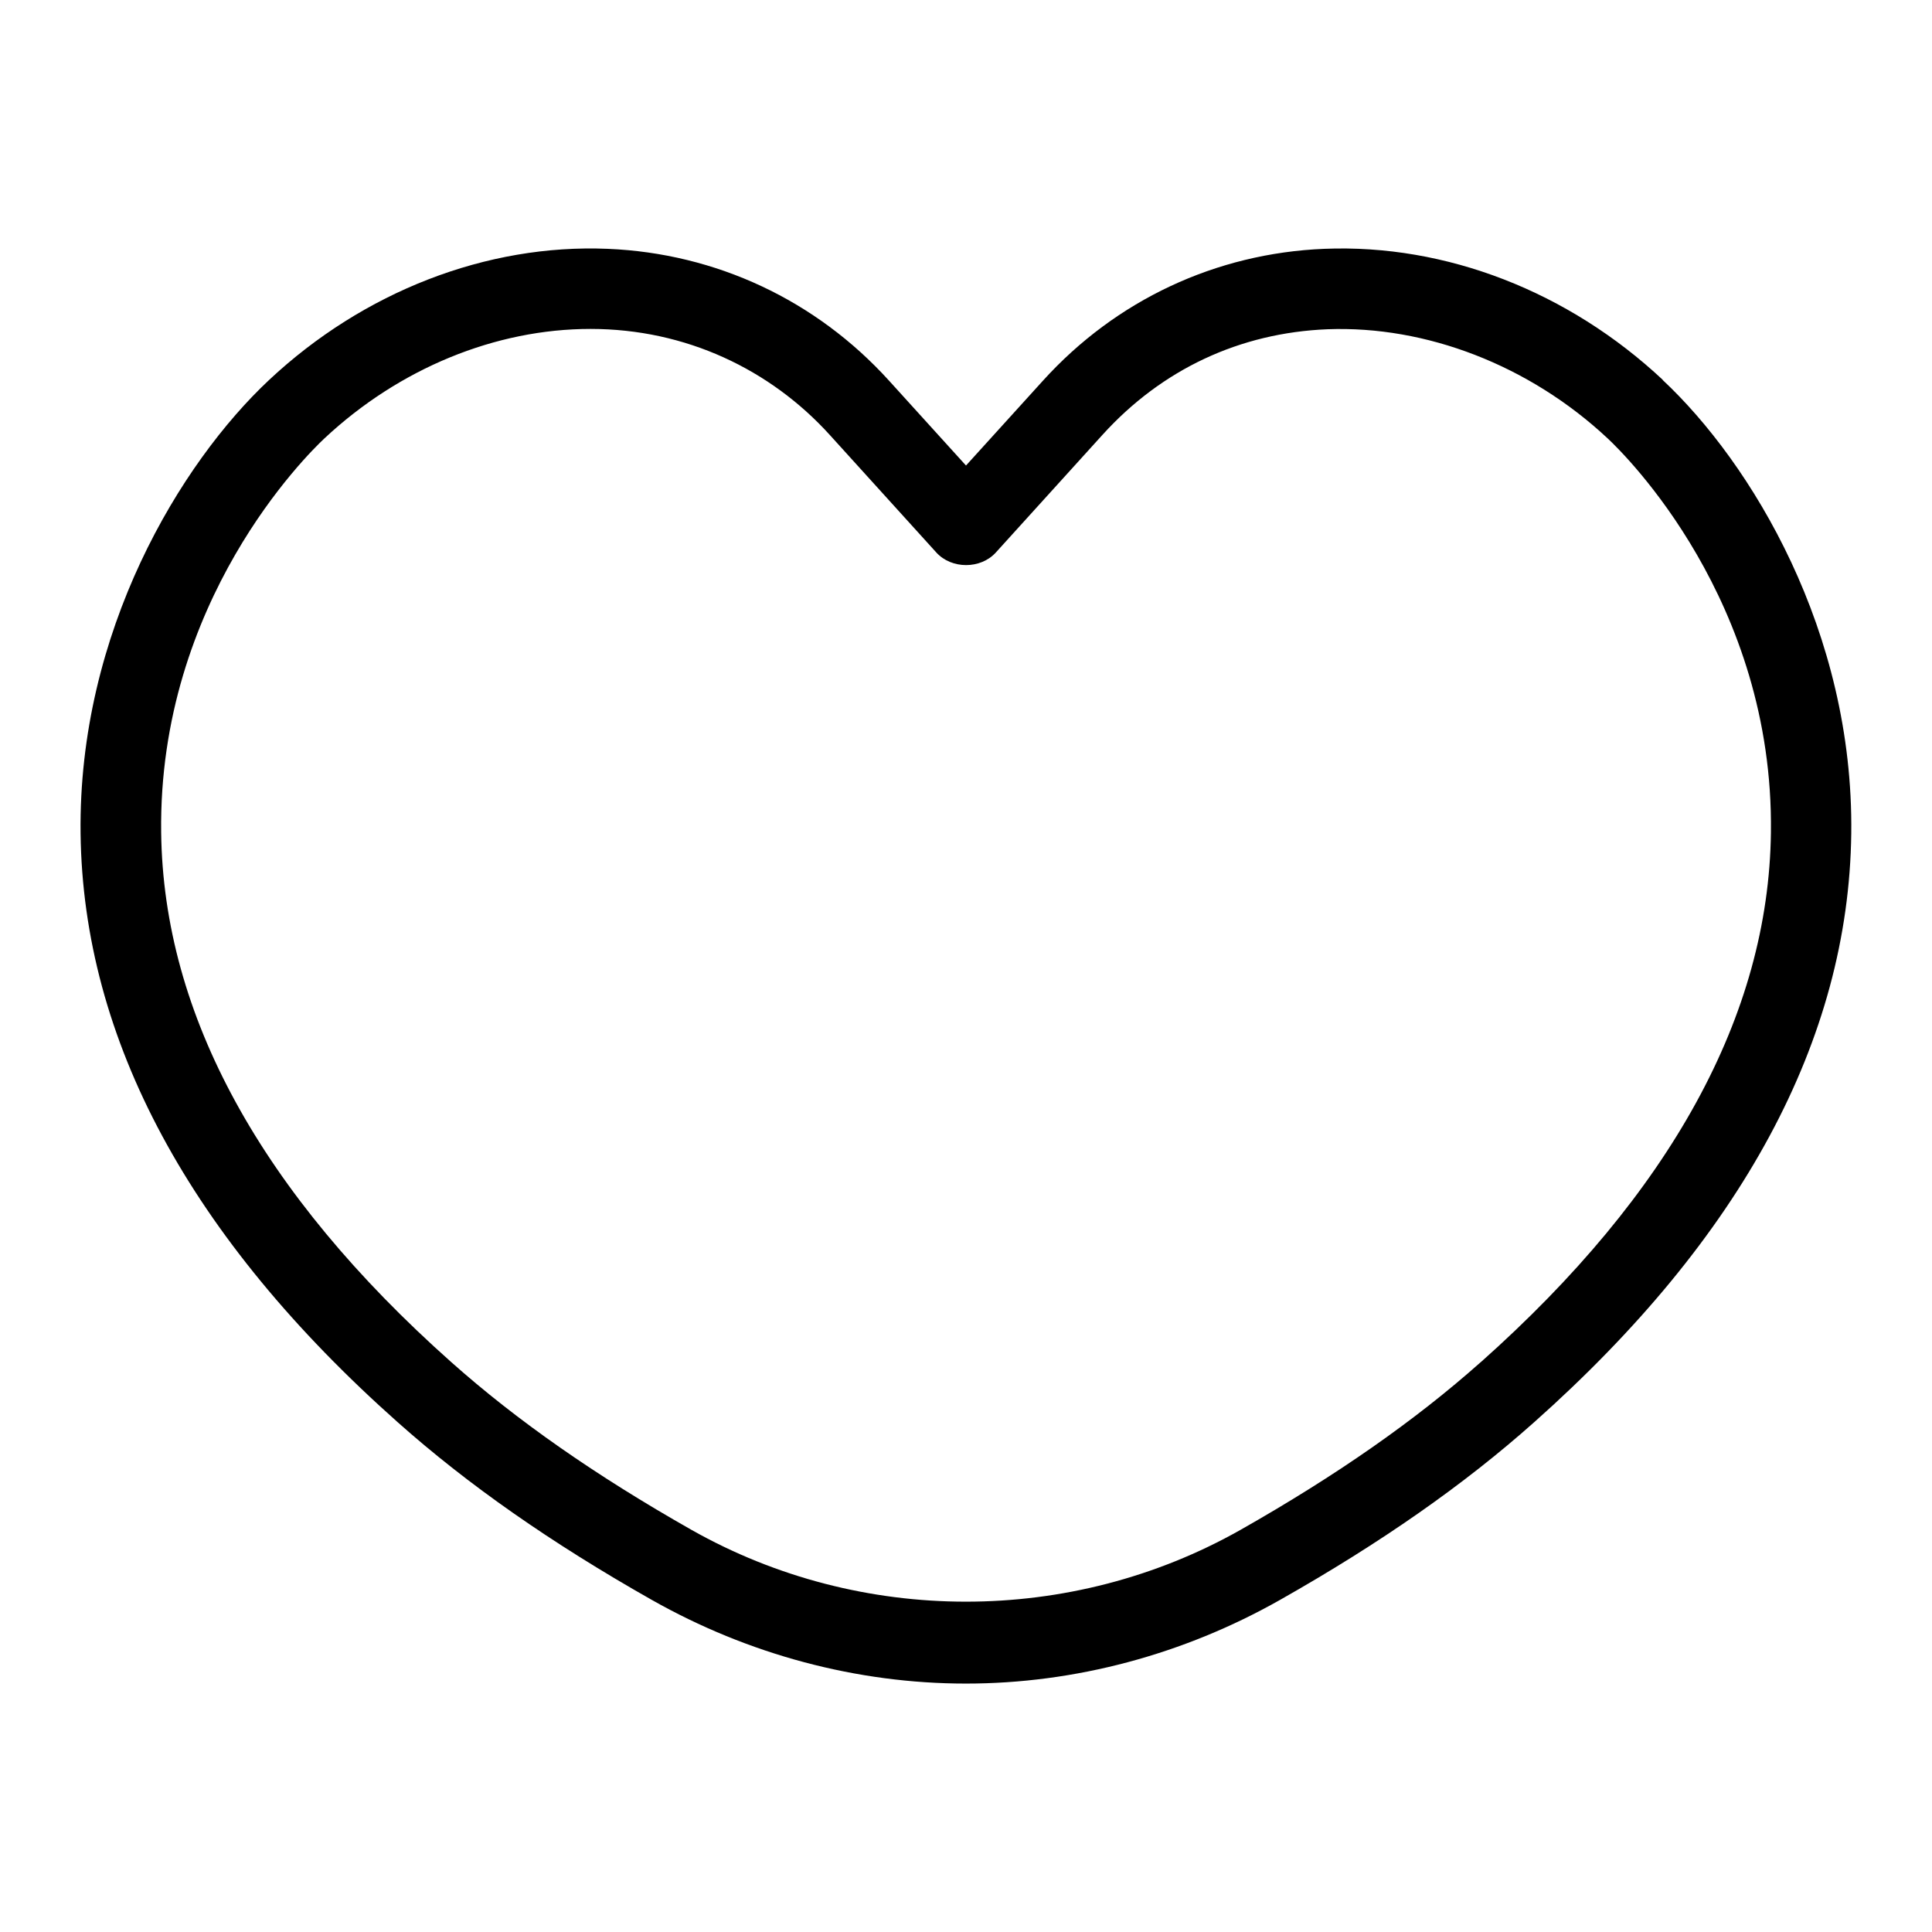
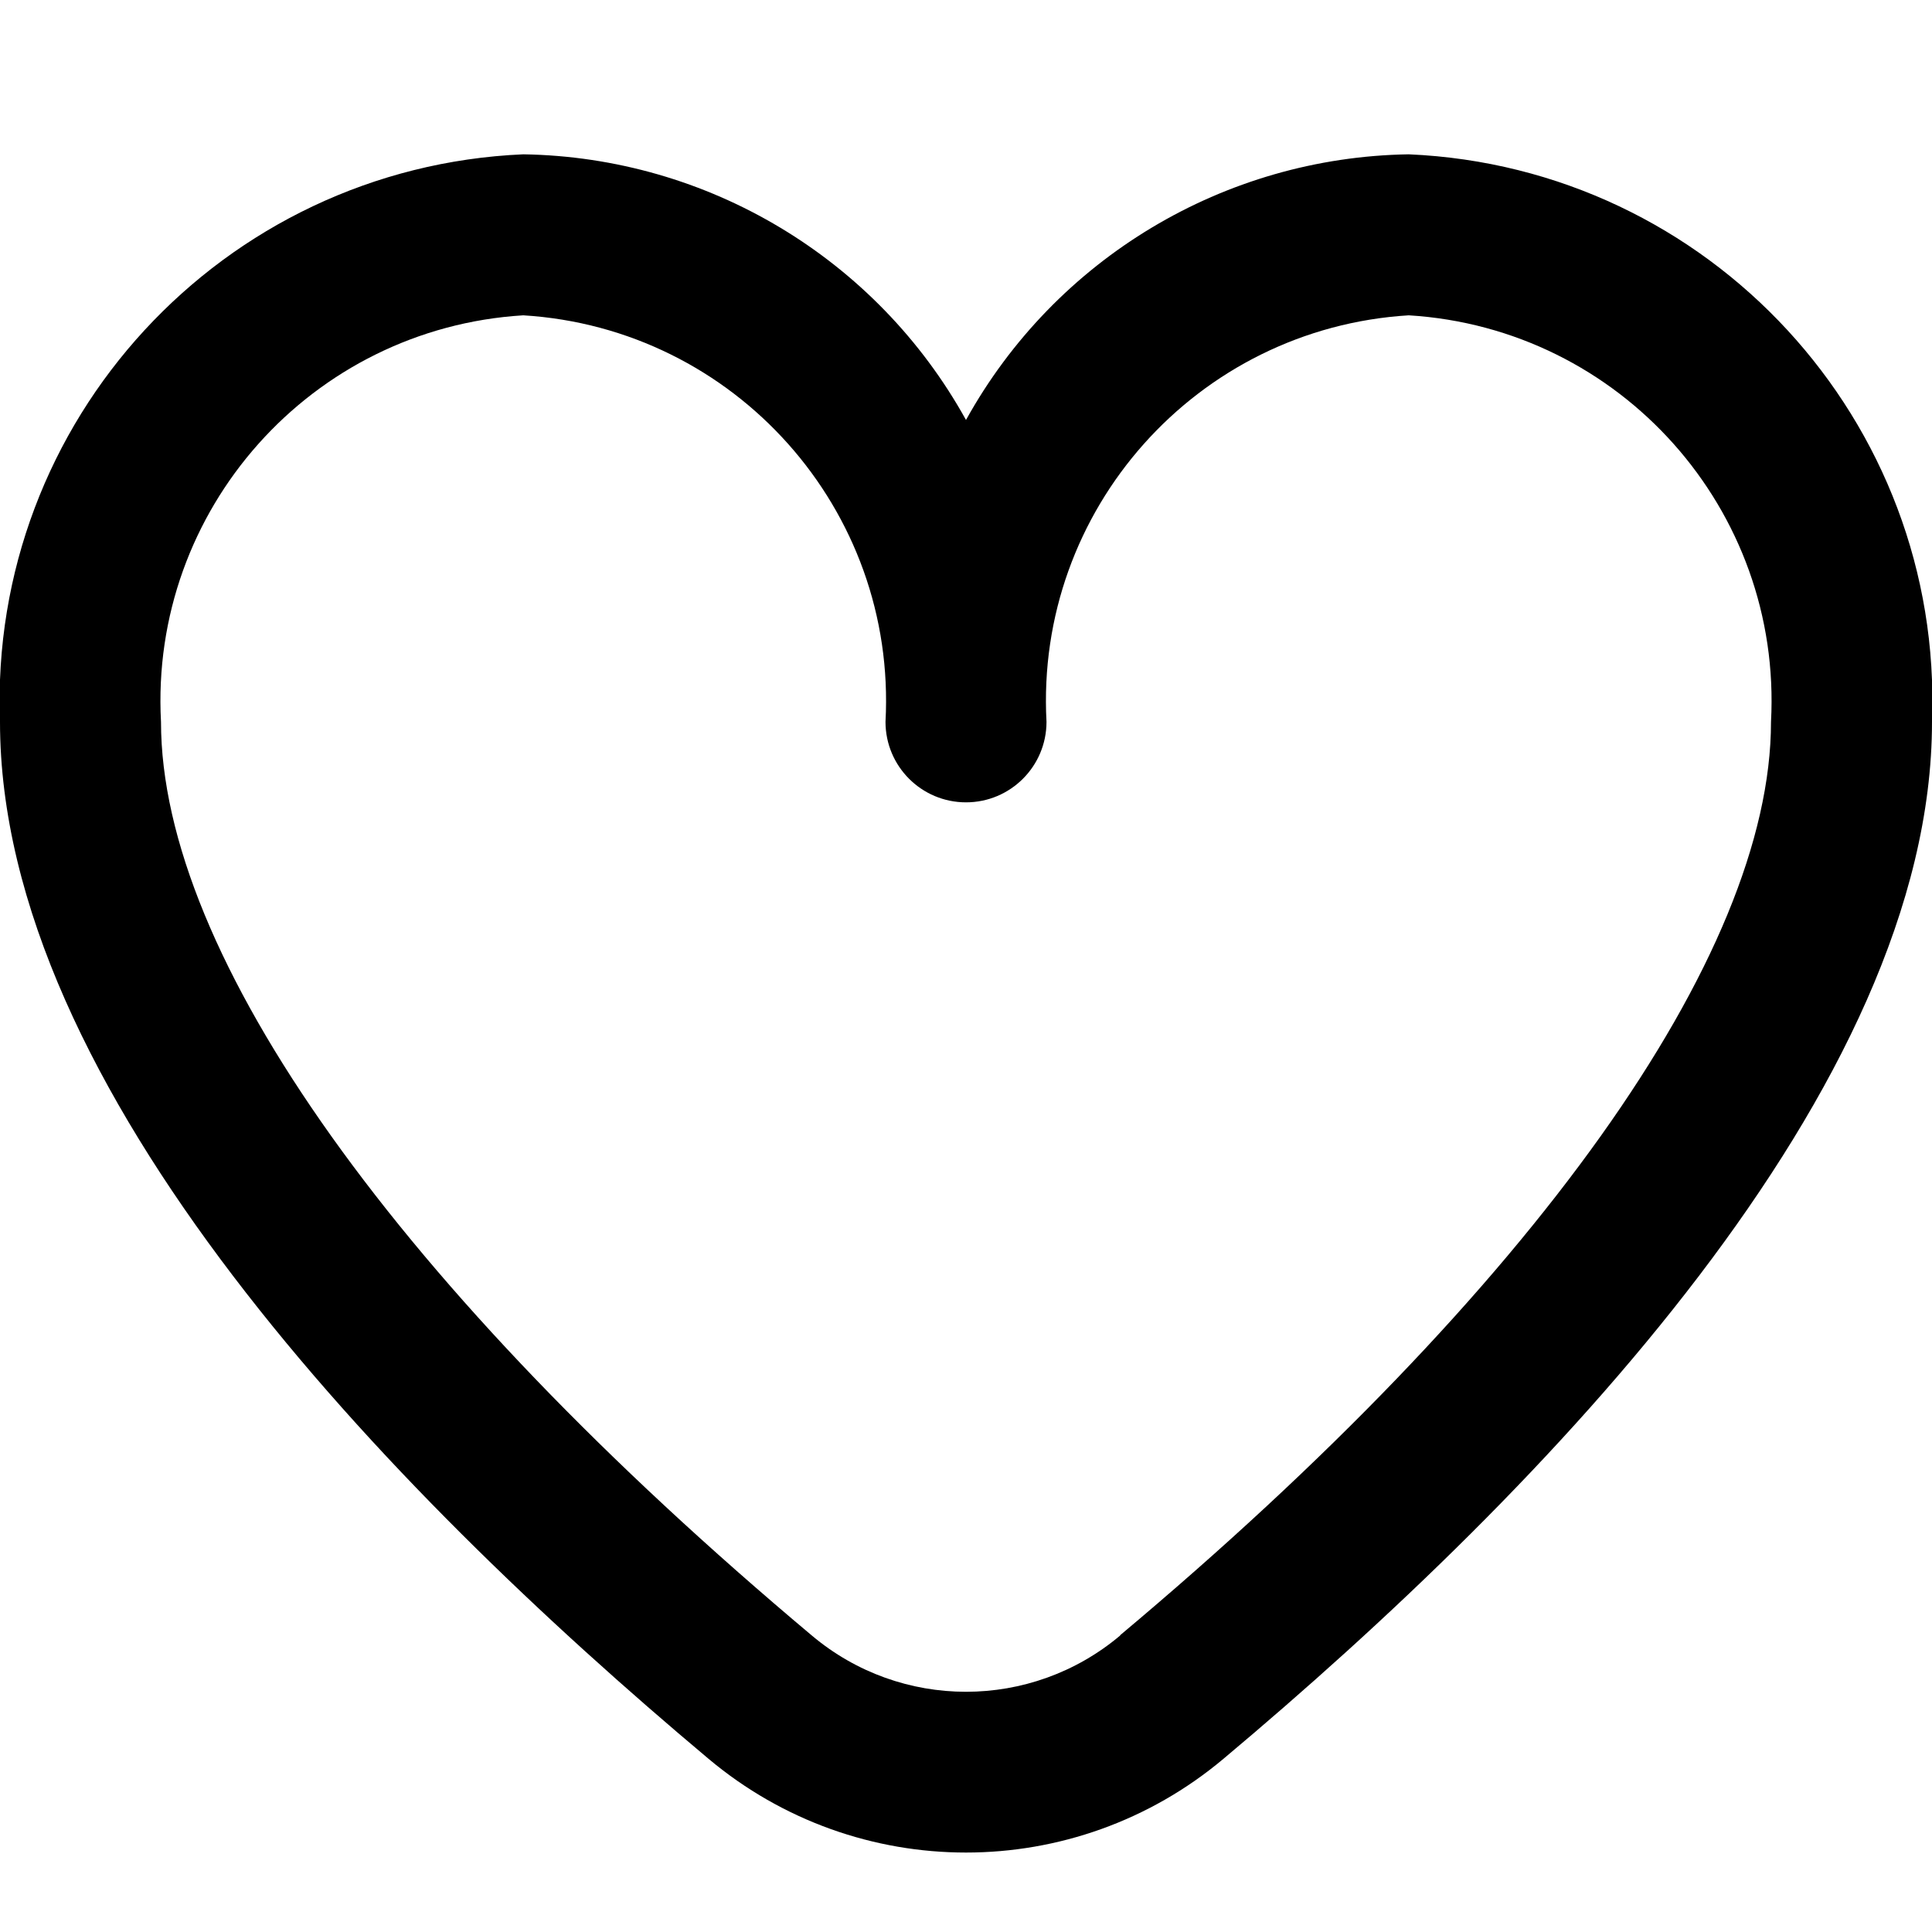
- <svg xmlns="http://www.w3.org/2000/svg" id="Layer_1" data-name="Layer 1" viewBox="0 0 24 24">
-   <path d="M20.656,4.719c-1.171-1.096-2.693-1.69-4.206-1.628-1.346,.055-2.588,.637-3.495,1.639l-.955,1.053-.955-1.053c-.907-1.001-2.149-1.583-3.495-1.639-1.506-.063-3.035,.532-4.206,1.628-1.101,1.031-2.375,3.125-2.343,5.637,.032,2.557,1.358,5.018,3.941,7.313,.869,.773,1.9,1.495,3.154,2.205,1.201,.68,2.551,1.04,3.903,1.04s2.702-.36,3.903-1.04c1.254-.71,2.285-1.431,3.154-2.205,2.583-2.296,3.909-4.756,3.941-7.313,.032-2.512-1.242-4.606-2.343-5.636Zm-2.263,12.203c-.816,.726-1.792,1.407-2.982,2.082-2.104,1.19-4.719,1.19-6.822,0-1.19-.675-2.166-1.356-2.982-2.082-2.363-2.102-3.577-4.315-3.605-6.58-.037-2.878,1.814-4.695,2.026-4.894,.931-.872,2.127-1.362,3.308-1.362s2.232,.502,2.97,1.315l1.325,1.462c.189,.209,.551,.209,.74,0l1.325-1.462c.737-.813,1.704-1.267,2.796-1.311,1.219-.046,2.505,.444,3.481,1.358h0c.212,.198,2.063,2.016,2.026,4.894-.028,2.265-1.242,4.478-3.605,6.58Z" />
+ <svg xmlns="http://www.w3.org/2000/svg" id="Outline" viewBox="0 0 24 24" width="512" height="512">
+   <path d="M17.5,1.917a6.4,6.4,0,0,0-5.5,3.3,6.4,6.4,0,0,0-5.5-3.3A6.8,6.8,0,0,0,0,8.967c0,4.547,4.786,9.513,8.8,12.88a4.974,4.974,0,0,0,6.4,0C19.214,18.48,24,13.514,24,8.967A6.8,6.8,0,0,0,17.5,1.917Zm-3.585,18.4a2.973,2.973,0,0,1-3.83,0C4.947,16.006,2,11.87,2,8.967a4.8,4.8,0,0,1,4.5-5.05A4.8,4.8,0,0,1,11,8.967a1,1,0,0,0,2,0,4.8,4.8,0,0,1,4.5-5.05A4.8,4.8,0,0,1,22,8.967C22,11.87,19.053,16.006,13.915,20.313Z" />
</svg>
